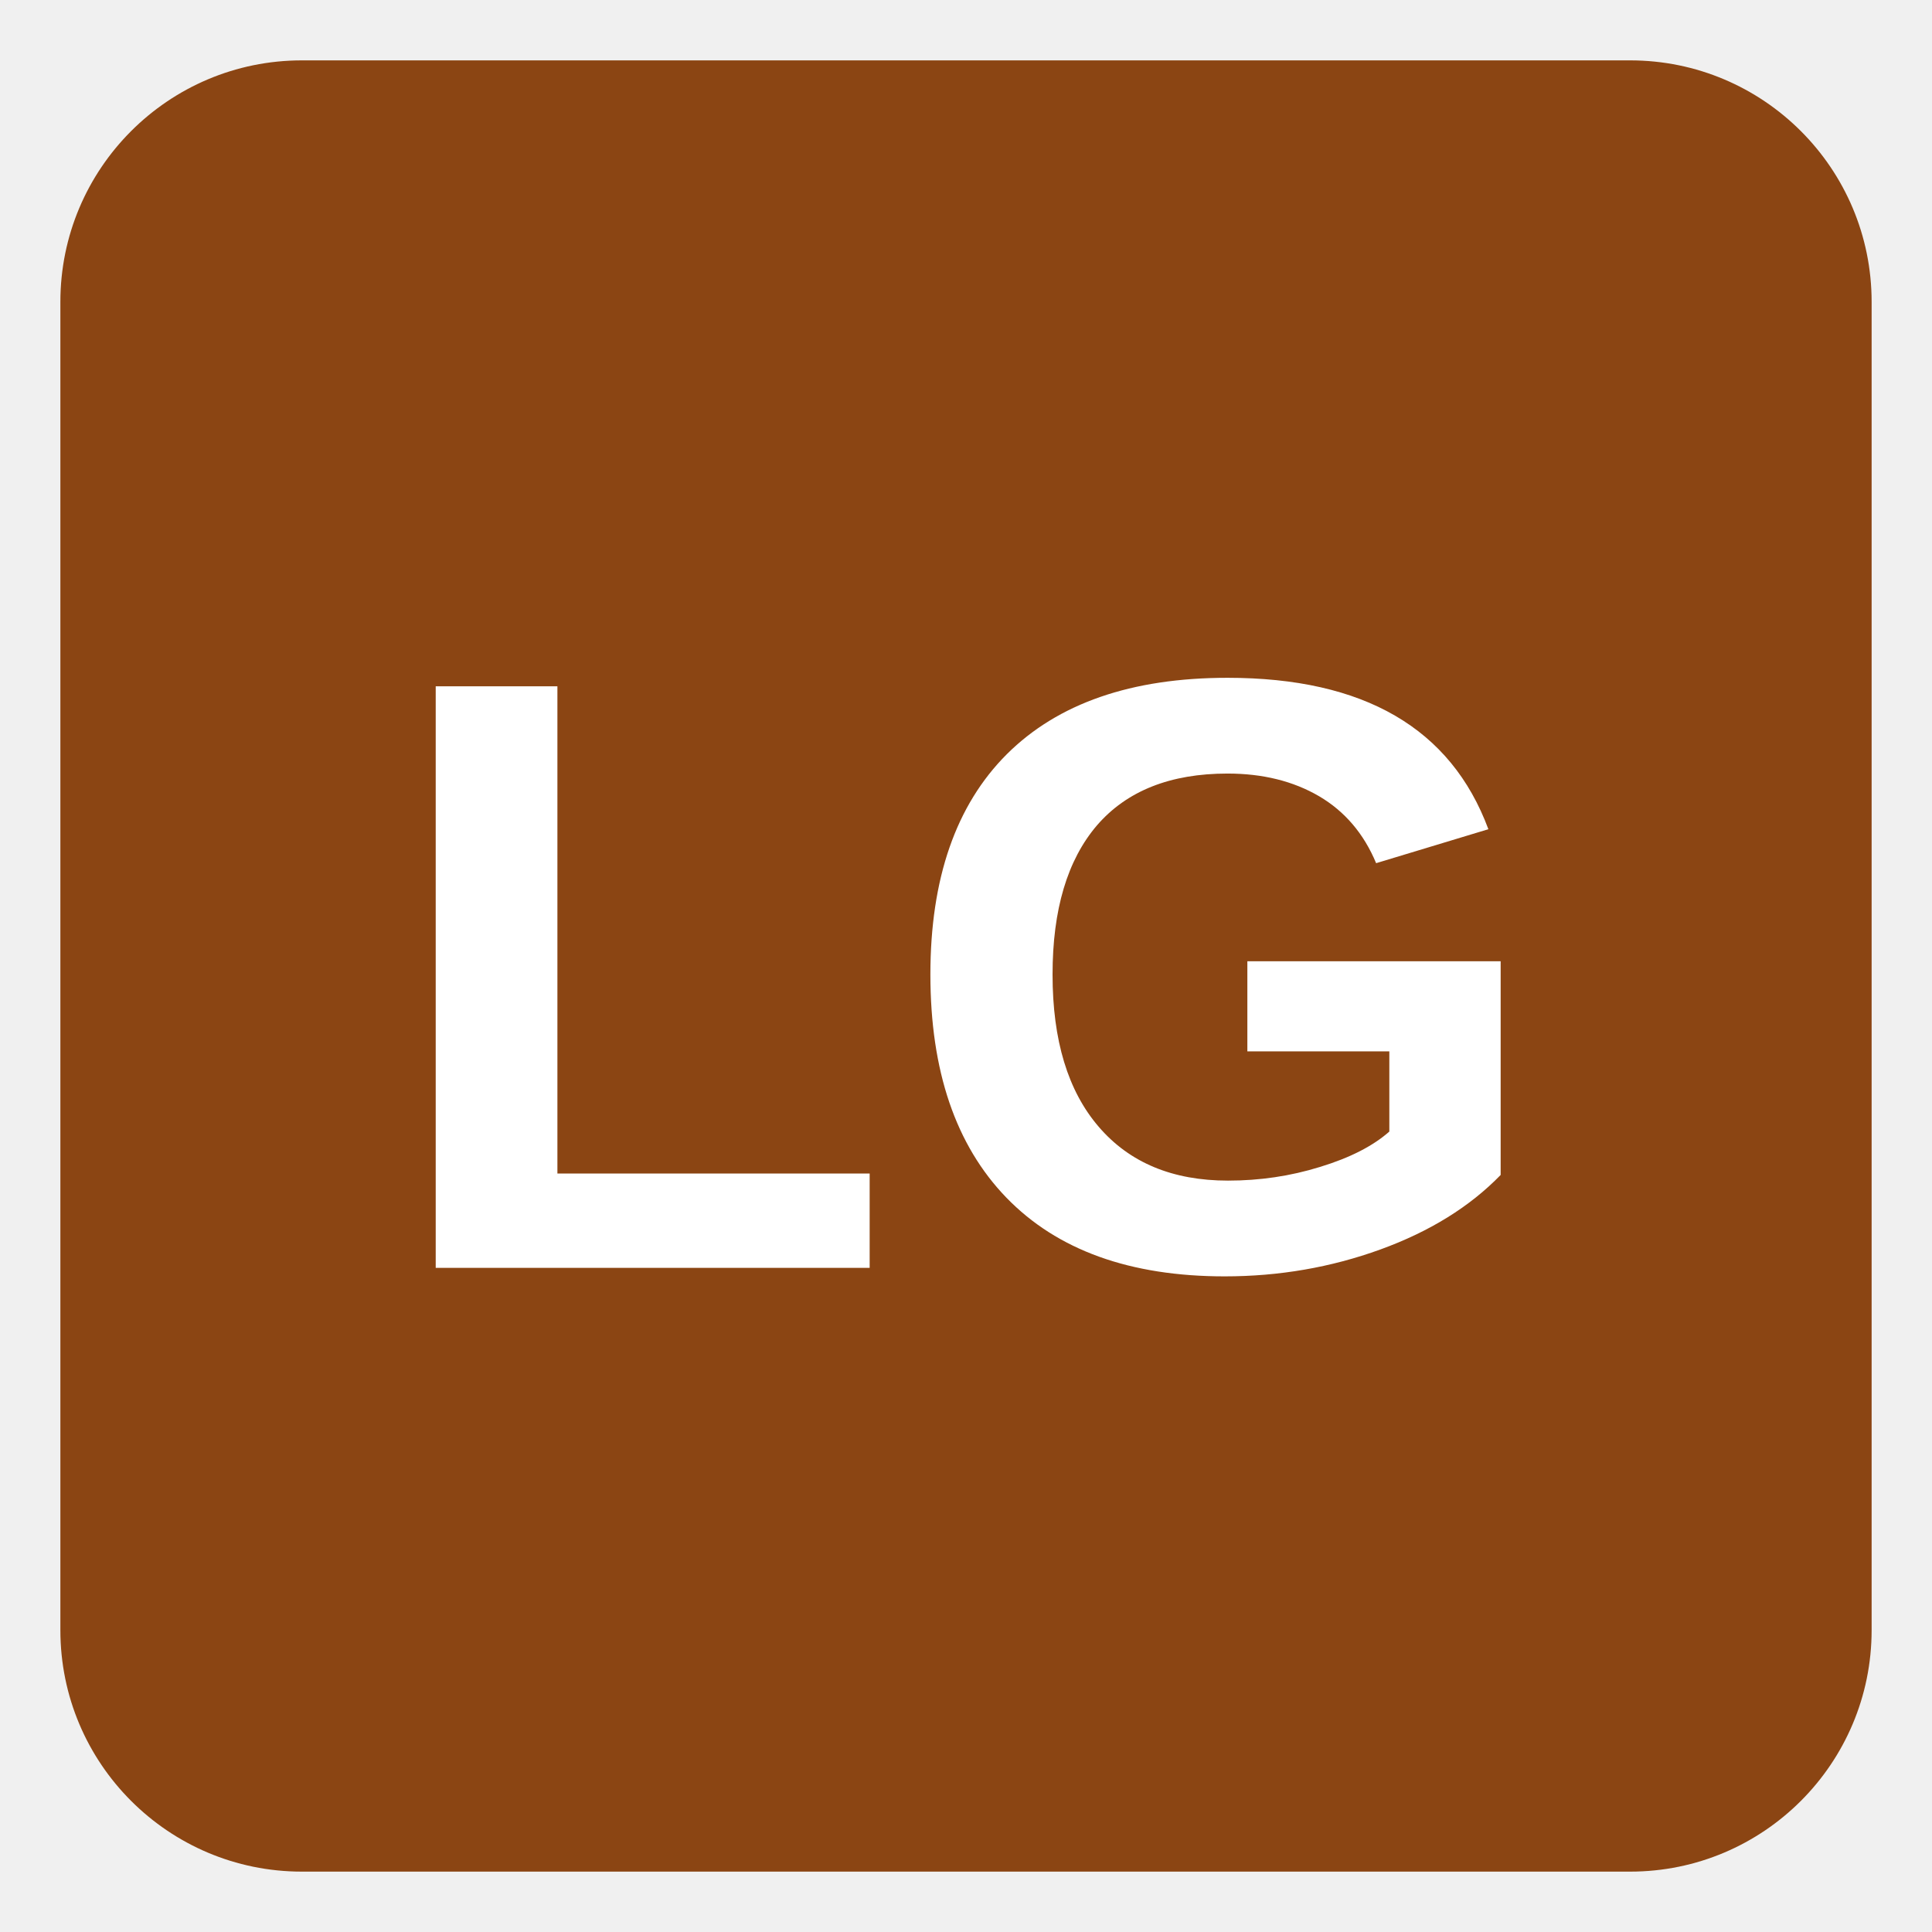
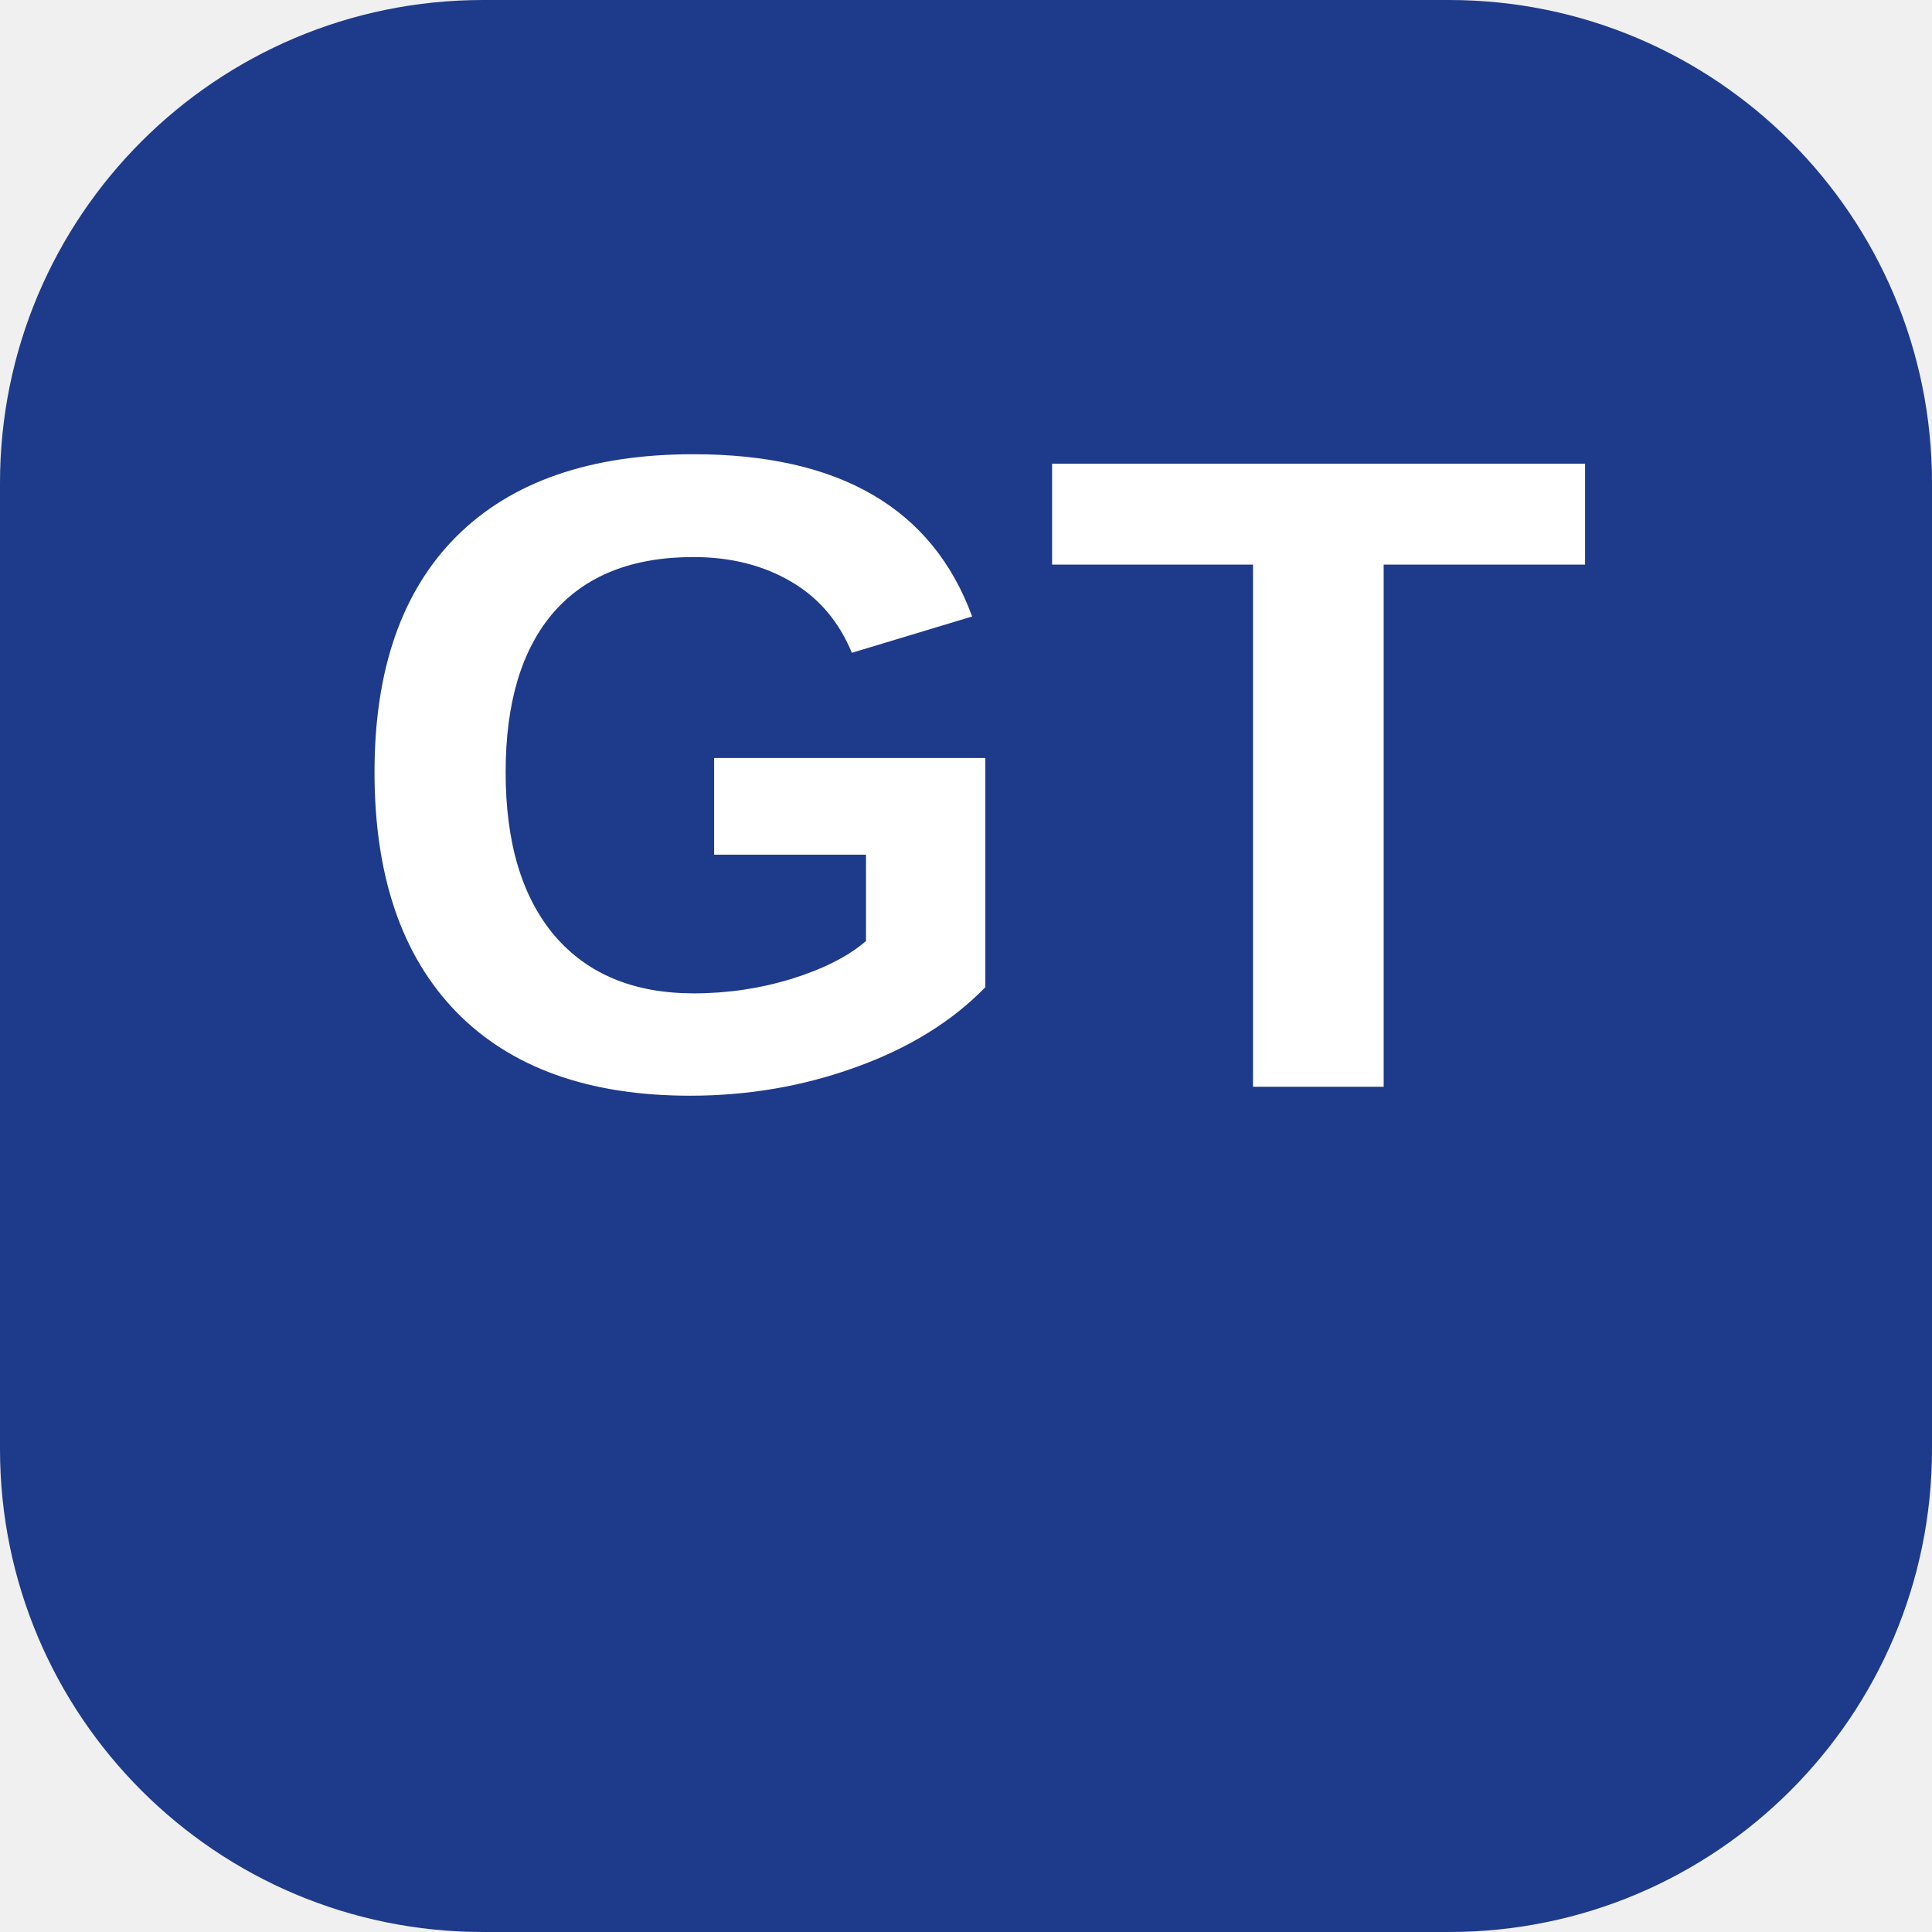
<svg xmlns="http://www.w3.org/2000/svg" viewBox="0 0 64 64" width="64" height="64">
-   <rect x="2" y="2" width="60" height="60" rx="8" fill="#8B4513" />
-   <text x="32" y="42" text-anchor="middle" font-family="Arial,sans-serif" font-size="28" font-weight="700" fill="white">LG</text>
+   <rect width="64" height="64" rx="16" fill="#1E3A8A" />
+   <text x="32" y="36" font-family="Arial,Helvetica,sans-serif" font-size="30" font-weight="700" text-anchor="middle" fill="#FFFFFF">GT</text>
</svg>
